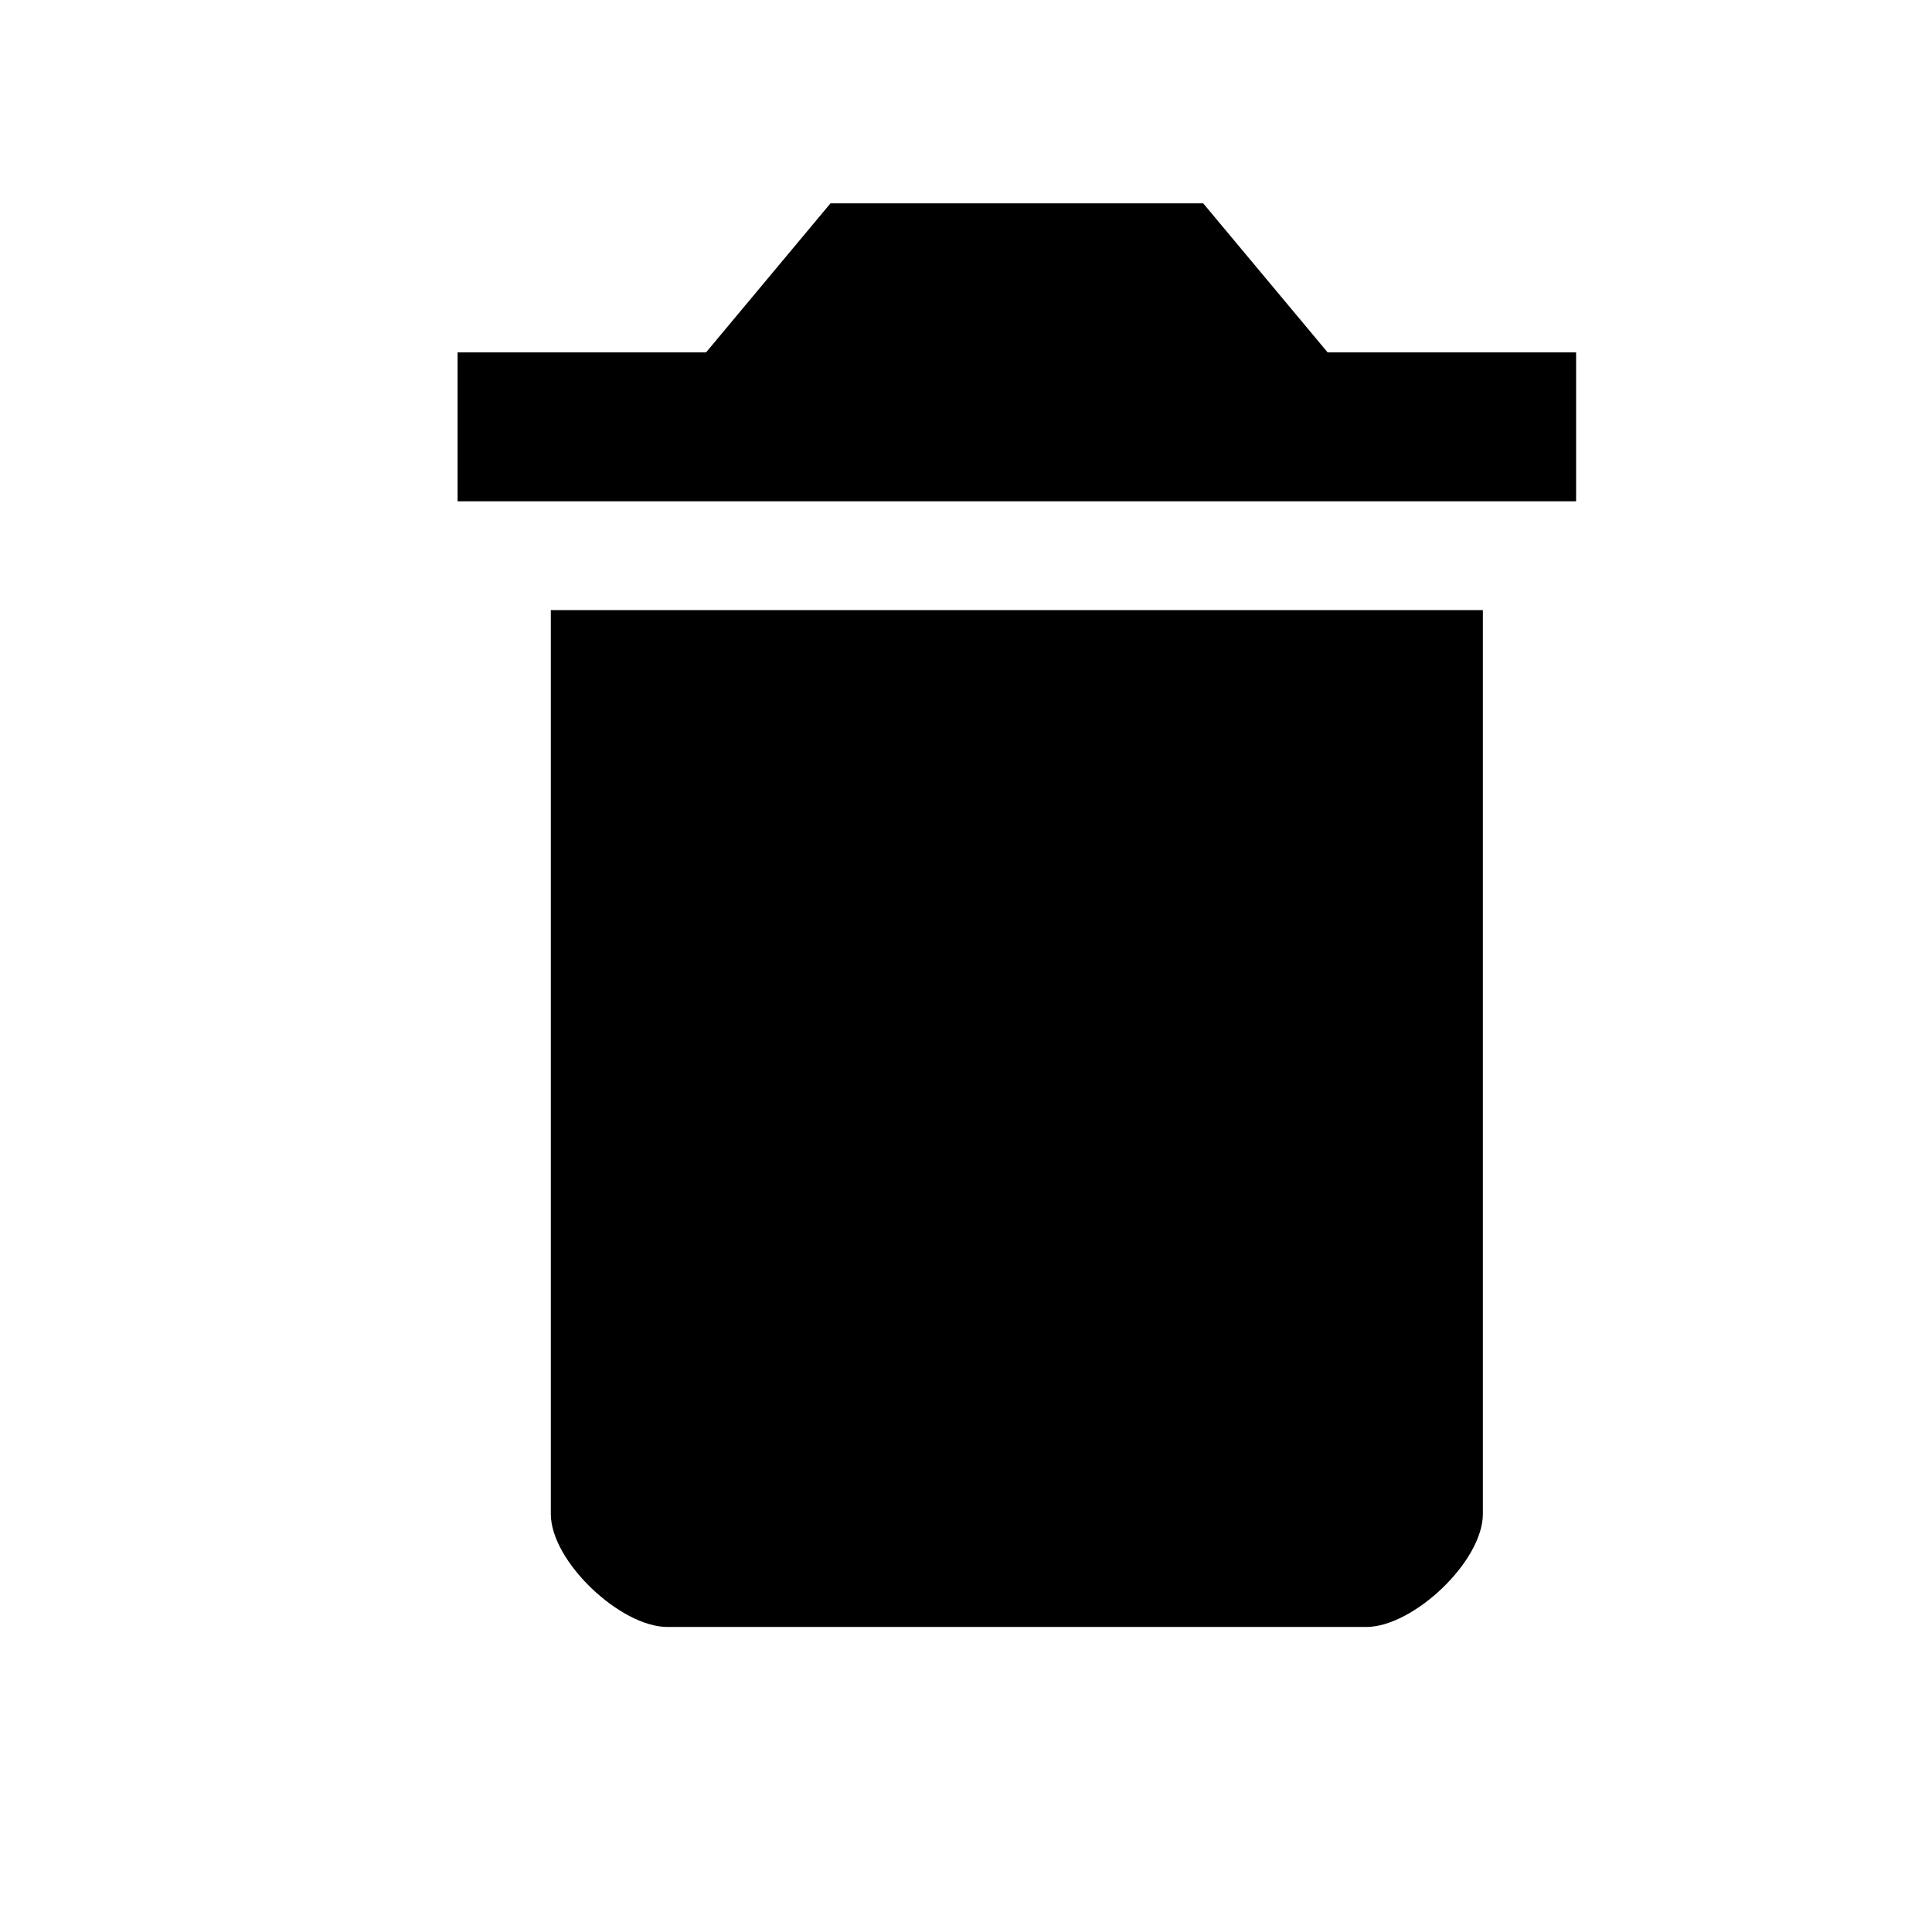
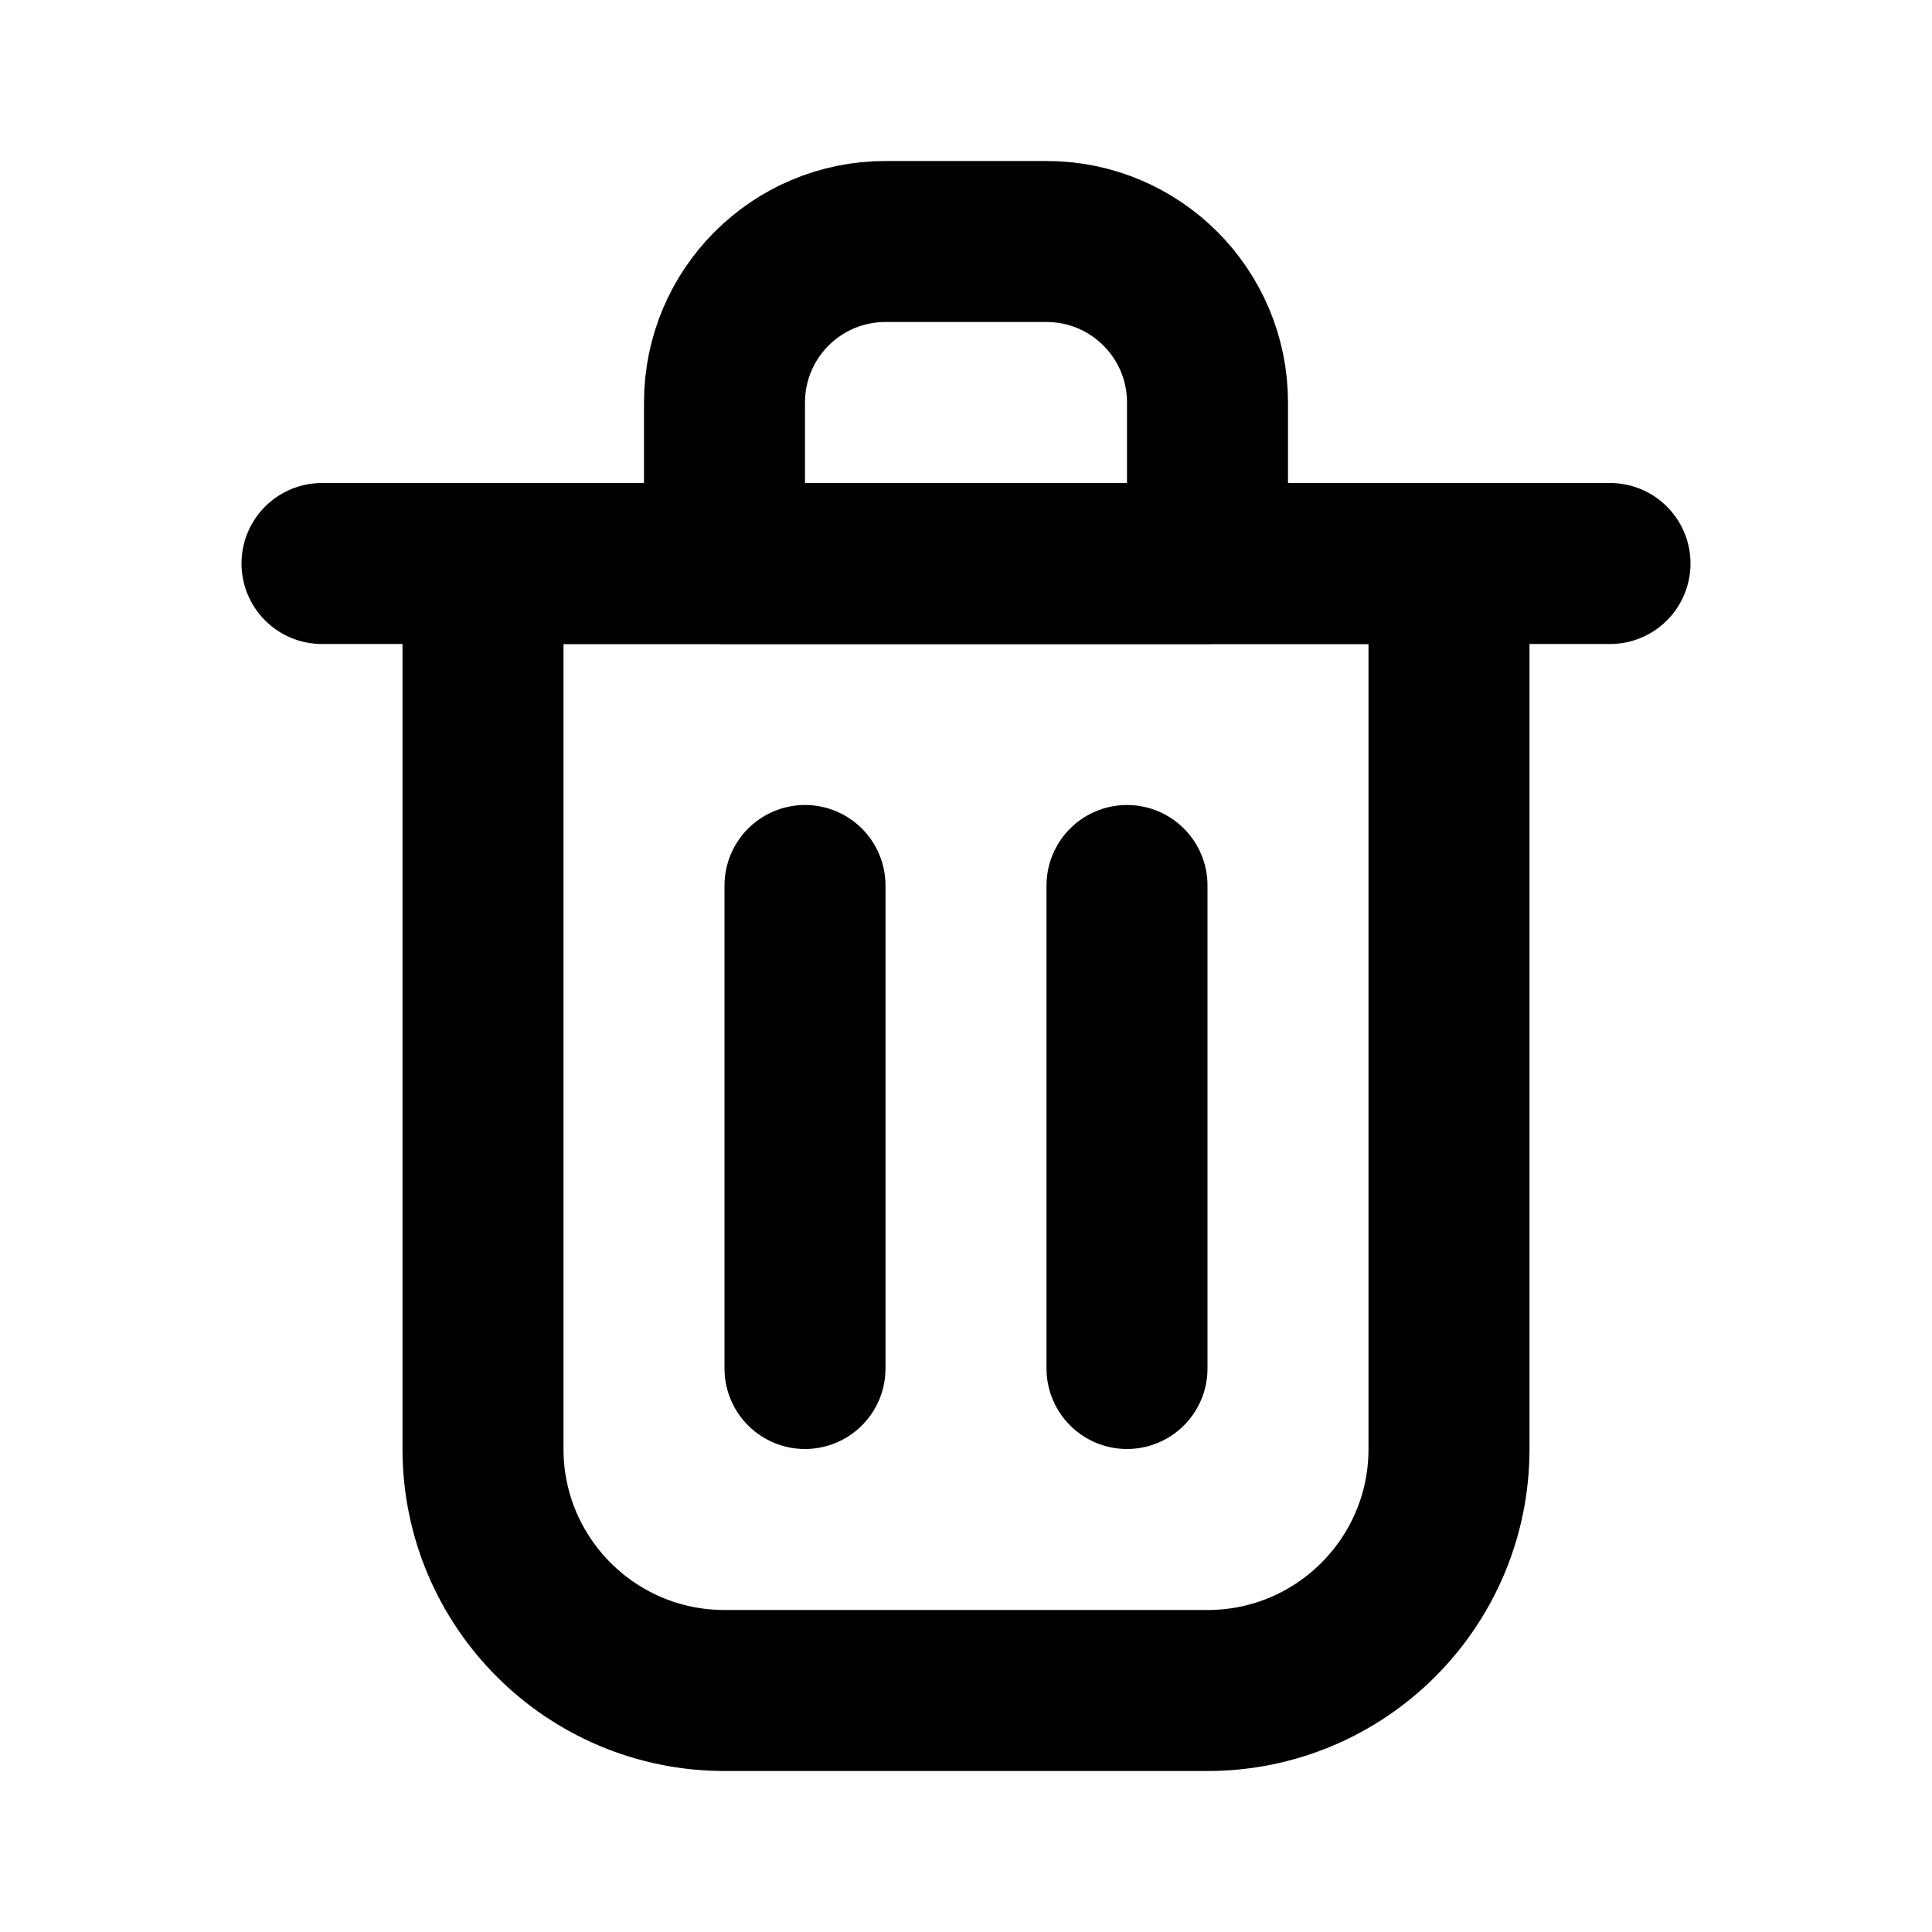
- <svg xmlns="http://www.w3.org/2000/svg" width="800px" height="800px" viewBox="-0.5 0 19 19" version="1.1">
-   <defs>
- 
- </defs>
-   <g id="out" stroke="none" stroke-width="1" fill="none" fill-rule="evenodd">
-     <path d="M4.917,14.889 C4.917,15.357 5.604,16 6.062,16 L12.938,16 C13.396,16 14.083,15.357 14.083,14.889 L14.083,6 L4.917,6 L4.917,14.889 L4.917,14.889 L4.917,14.889 Z M15,3.465 L12.556,3.465 L11.333,2 L7.667,2 L6.444,3.465 L4,3.465 L4,4.93 L15,4.93 L15,3.465 L15,3.465 L15,3.465 Z" id="path" fill="#000000">
- 
- </path>
-   </g>
+ <svg xmlns="http://www.w3.org/2000/svg" width="800px" height="800px" viewBox="0 0 24 24" fill="none">
+   <path d="M10 11V17" stroke="#000000" stroke-width="2" stroke-linecap="round" stroke-linejoin="round" />
+   <path d="M14 11V17" stroke="#000000" stroke-width="2" stroke-linecap="round" stroke-linejoin="round" />
+   <path d="M4 7H20" stroke="#000000" stroke-width="2" stroke-linecap="round" stroke-linejoin="round" />
+   <path d="M6 7H12H18V18C18 19.657 16.657 21 15 21H9C7.343 21 6 19.657 6 18V7Z" stroke="#000000" stroke-width="2" stroke-linecap="round" stroke-linejoin="round" />
+   <path d="M9 5C9 3.895 9.895 3 11 3H13C14.105 3 15 3.895 15 5V7H9V5Z" stroke="#000000" stroke-width="2" stroke-linecap="round" stroke-linejoin="round" />
</svg>
